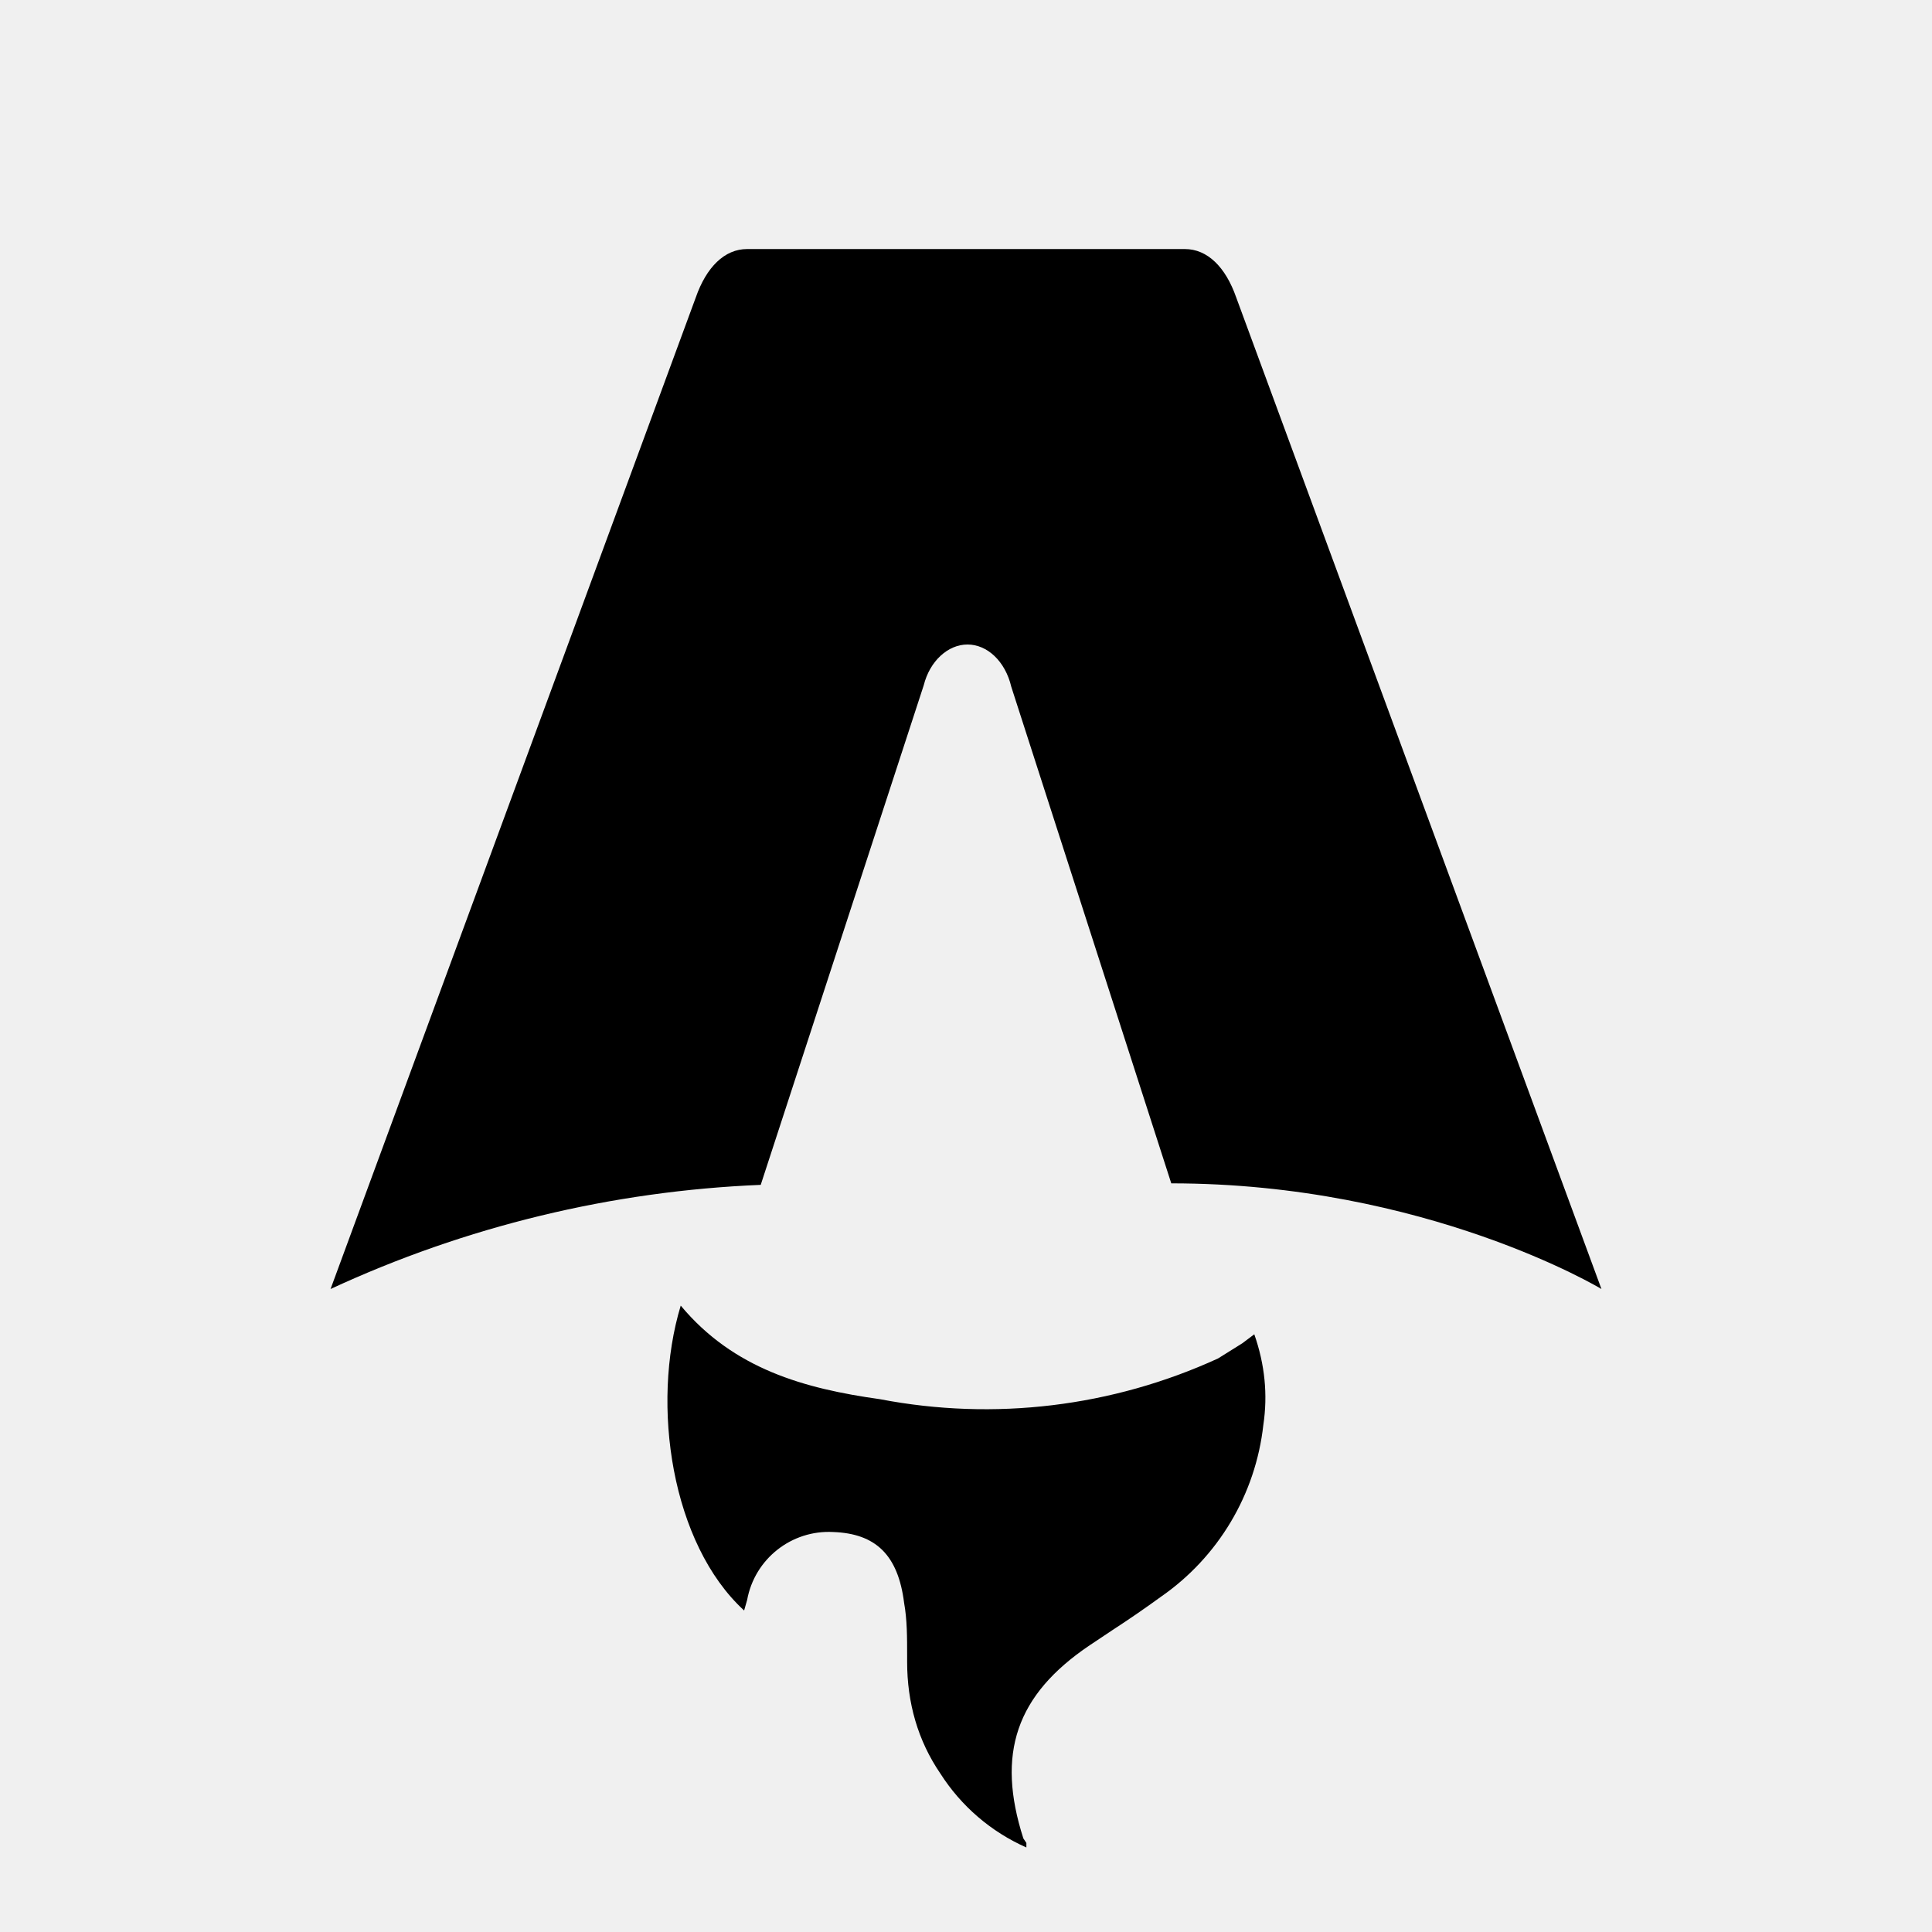
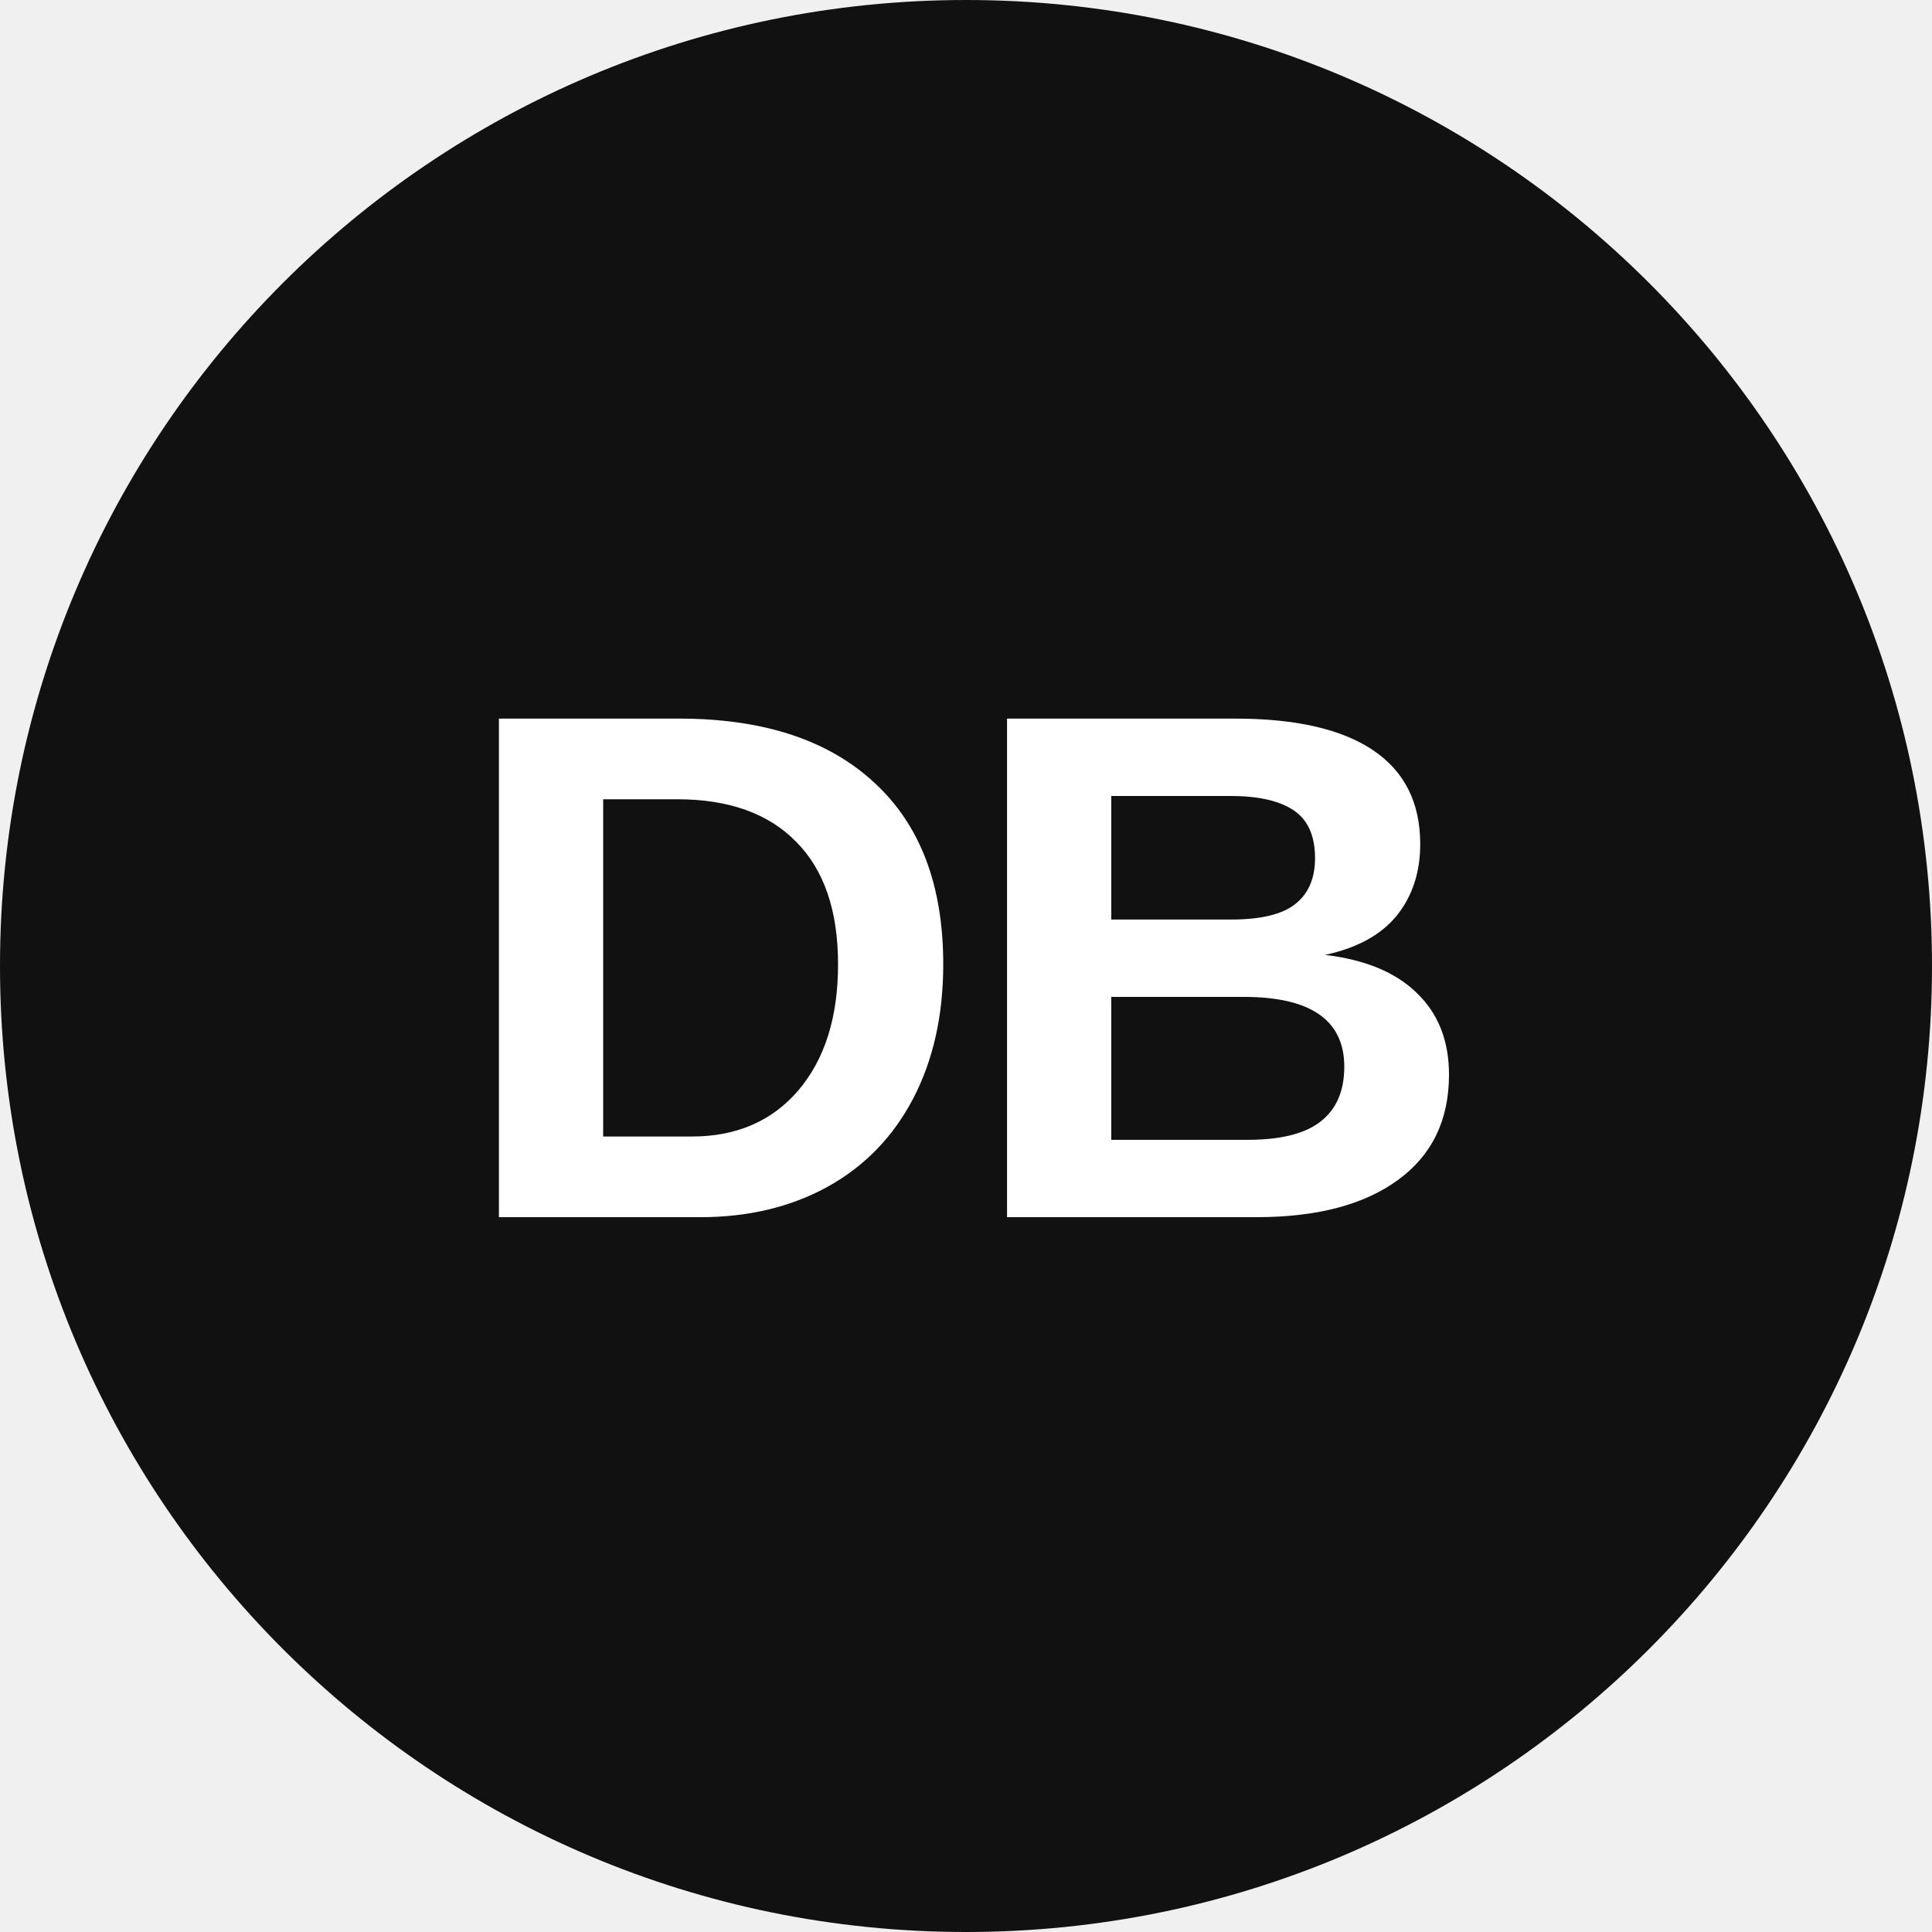
- <svg xmlns="http://www.w3.org/2000/svg" fill="none" viewBox="0 0 128 128">
-   <path d="M50.4 78.5a75.1 75.1 0 0 0-28.5 6.9l24.2-65.7c.7-2 1.9-3.2 3.4-3.2h29c1.5 0 2.7 1.2 3.4 3.2l24.2 65.7s-11.6-7-28.5-7L67 45.5c-.4-1.7-1.6-2.8-2.9-2.8-1.3 0-2.5 1.1-2.9 2.7L50.4 78.5Zm-1.1 28.2Zm-4.2-20.2c-2 6.6-.6 15.8 4.2 20.2a17.5 17.5 0 0 1 .2-.7 5.5 5.5 0 0 1 5.7-4.5c2.8.1 4.3 1.5 4.7 4.7.2 1.1.2 2.3.2 3.5v.4c0 2.7.7 5.2 2.2 7.4a13 13 0 0 0 5.7 4.9v-.3l-.2-.3c-1.8-5.6-.5-9.5 4.4-12.8l1.5-1a73 73 0 0 0 3.2-2.2 16 16 0 0 0 6.8-11.4c.3-2 .1-4-.6-6l-.8.6-1.6 1a37 37 0 0 1-22.4 2.7c-5-.7-9.7-2-13.2-6.2Z" />
-   <style>
-         path { fill: #000; }
-         @media (prefers-color-scheme: dark) {
-             path { fill: #FFF; }
-         }
-     </style>
+ <svg xmlns="http://www.w3.org/2000/svg" viewBox="0 0 64 64">
+   <circle cx="32" cy="32" r="32" fill="#111111" />
+   <text x="32" y="32" text-anchor="middle" dominant-baseline="central" font-family="Arial, Helvetica, sans-serif" font-weight="700" font-size="24" fill="#FFFFFF" letter-spacing="-0.5">DB</text>
</svg>
